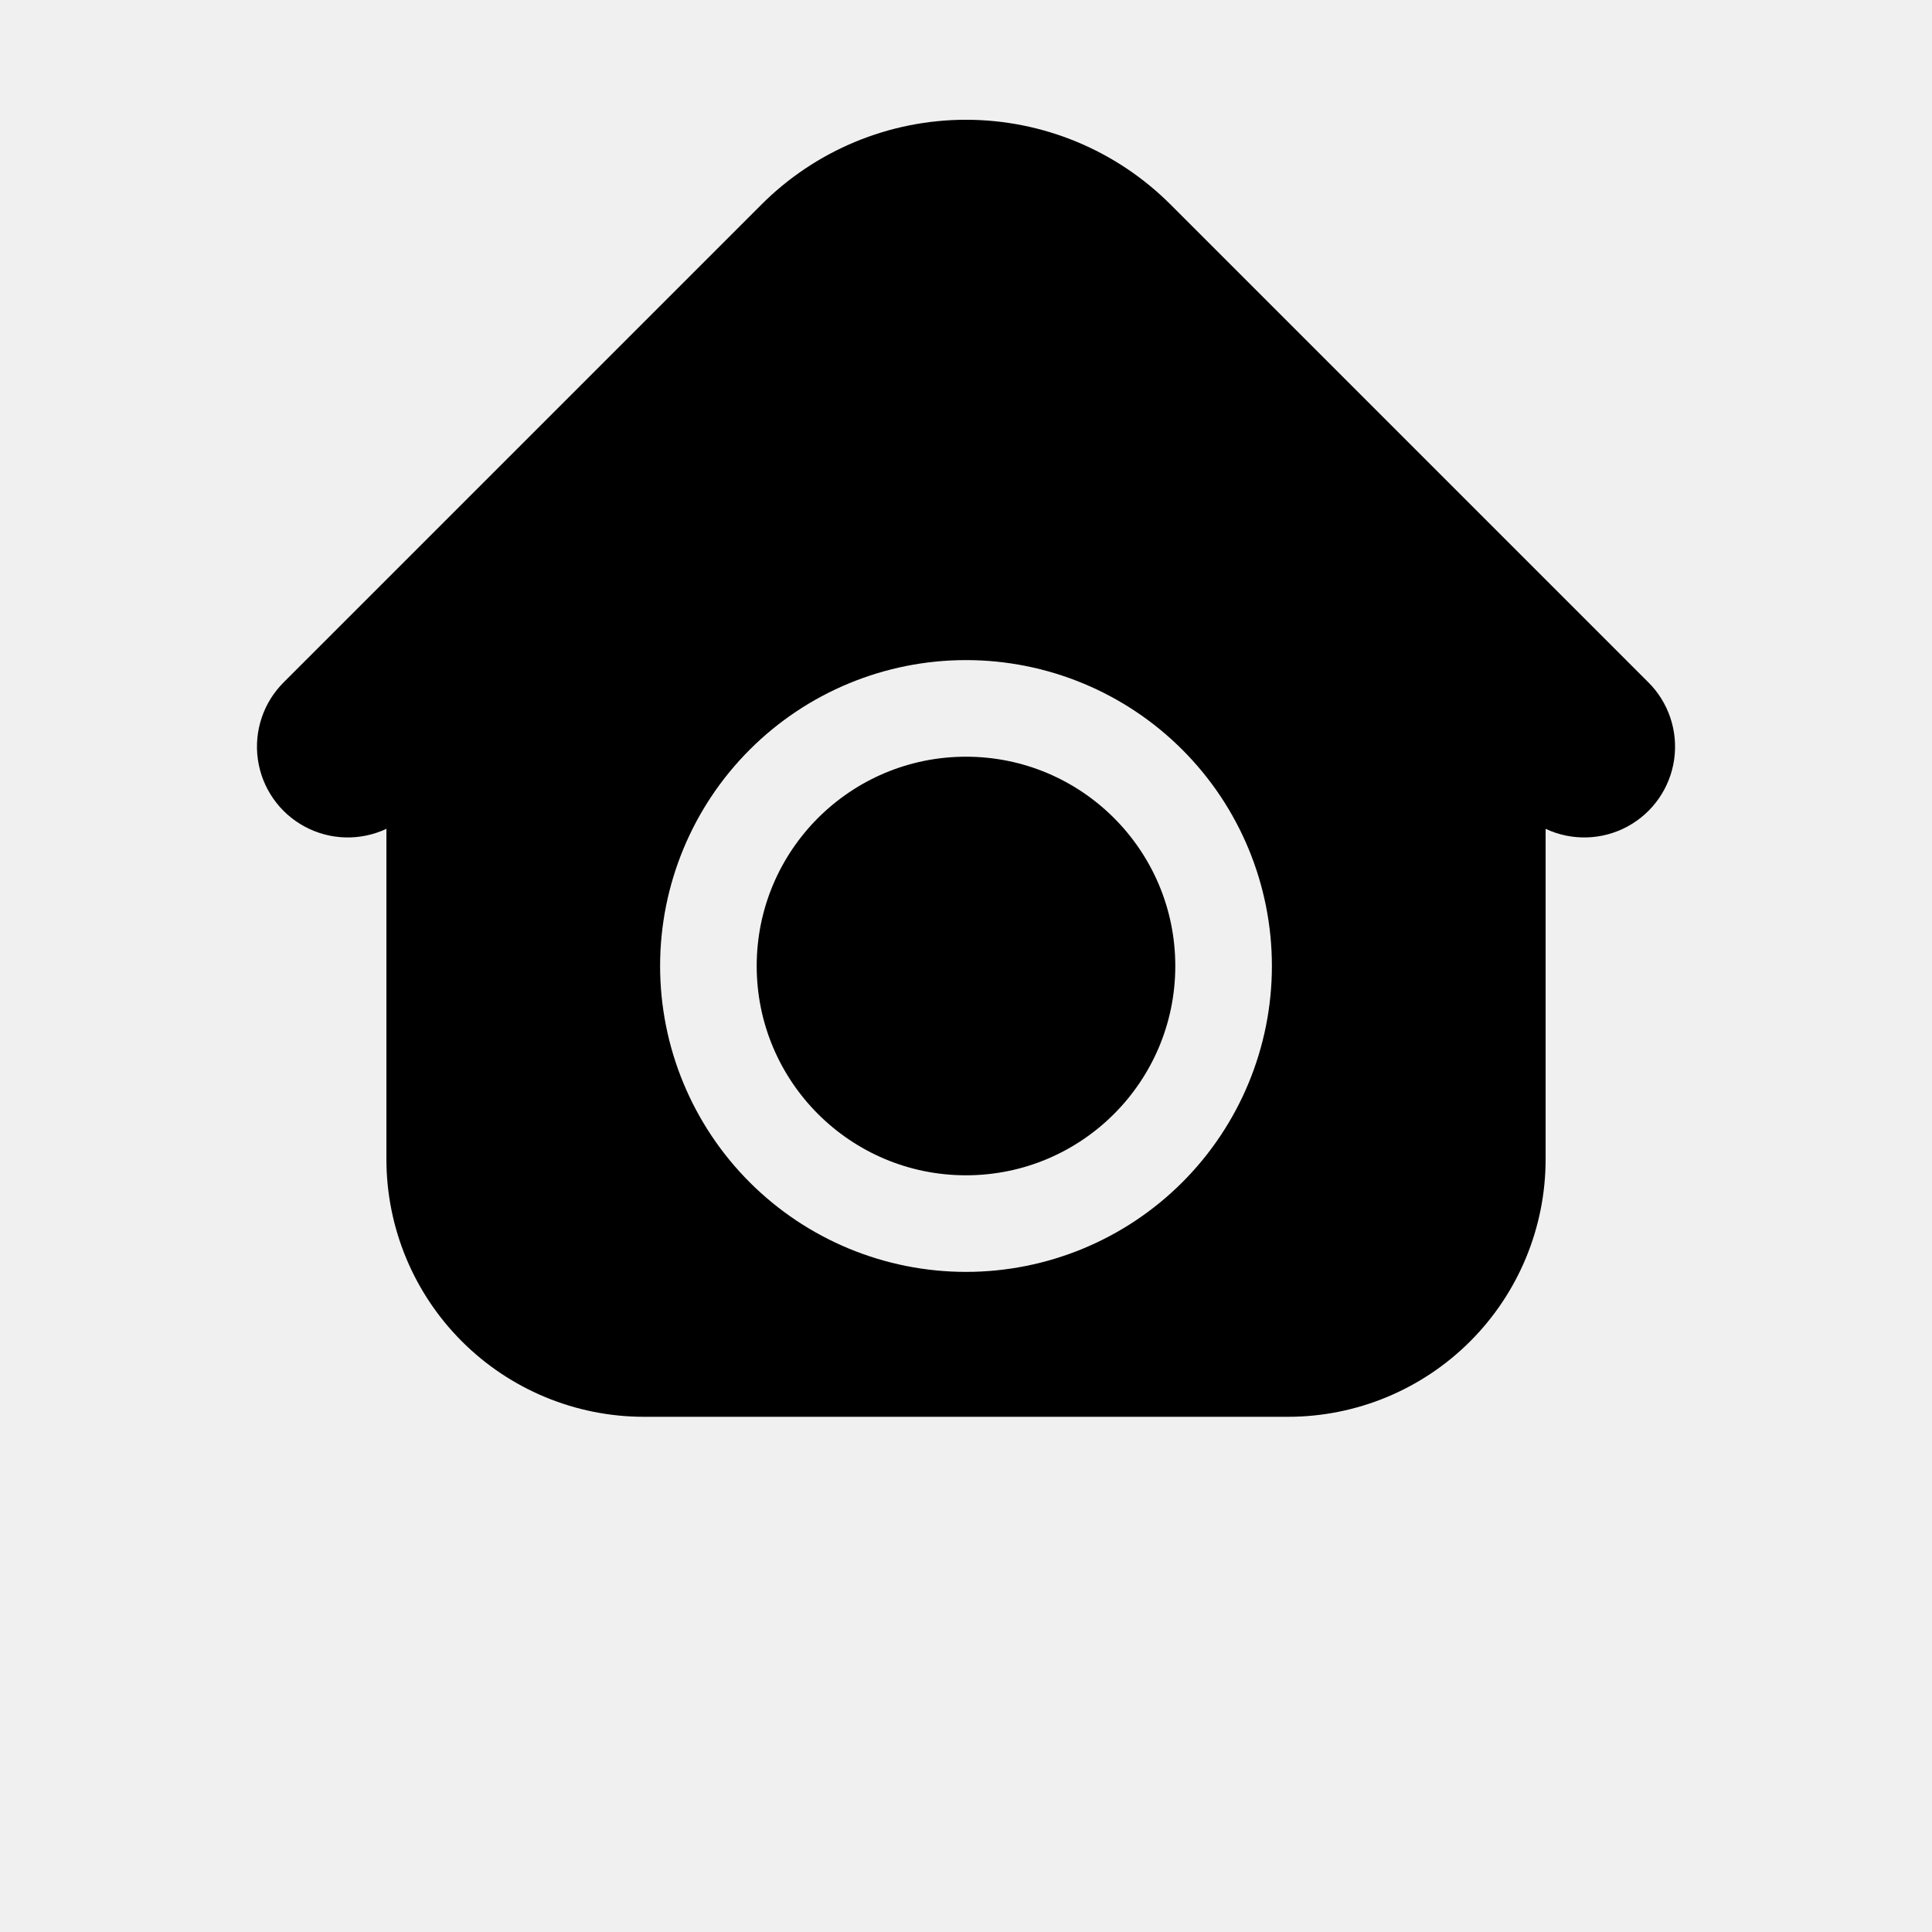
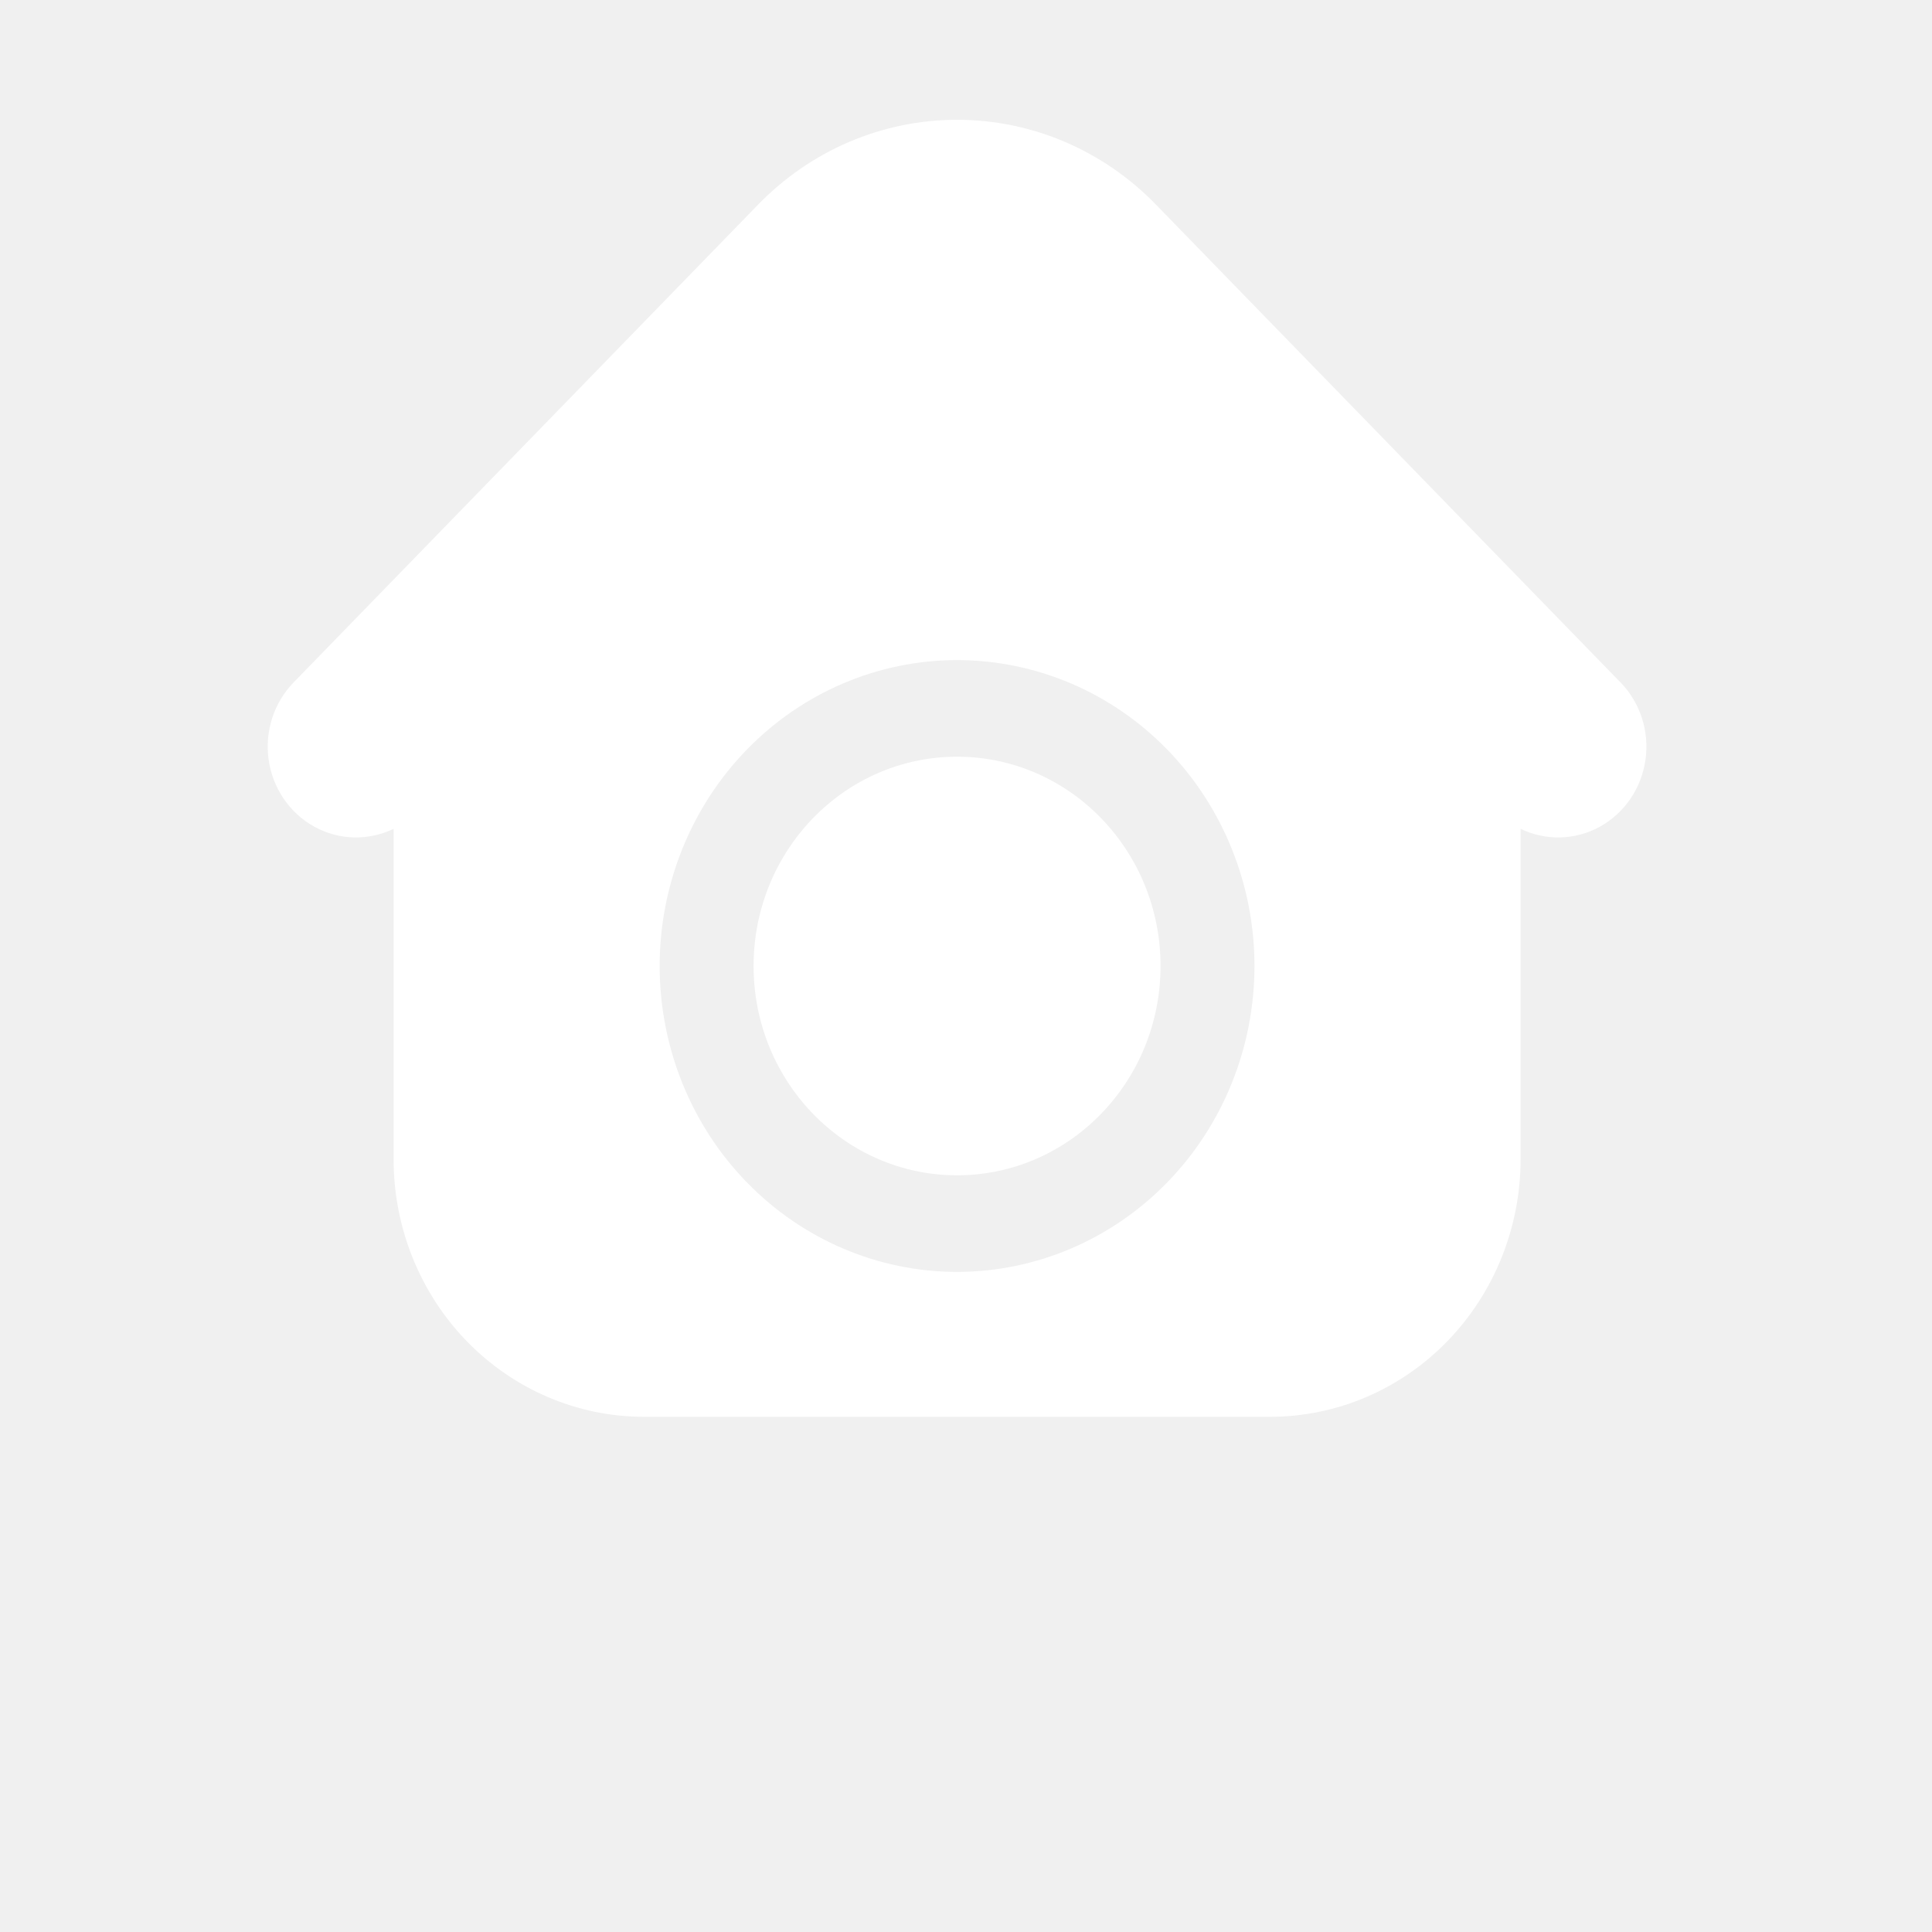
- <svg xmlns="http://www.w3.org/2000/svg" width="700pt" height="700pt" version="1.1" viewBox="0 0 700 700">
-   <g>
-     <path d="m425.83 350c0 41.883-33.949 75.832-75.832 75.832s-75.832-33.949-75.832-75.832 33.949-75.832 75.832-75.832 75.832 33.949 75.832 75.832" />
-     <path d="m597.1 247.1-172.9-172.9c-19.656-19.719-46.355-30.805-74.199-30.805s-54.543 11.086-74.199 30.805l-172.9 172.9c-7.43 7.324-10.945 17.746-9.469 28.078 1.473 10.332 7.762 19.348 16.949 24.305 9.184 4.953 20.176 5.258 29.621 0.816v119.7c0 24.754 9.832 48.492 27.336 65.996 17.504 17.504 41.242 27.336 65.996 27.336h233.34c24.754 0 48.492-9.832 65.996-27.336 17.504-17.504 27.336-41.242 27.336-65.996v-119.7c9.445 4.441 20.438 4.137 29.621-0.816 9.188-4.957 15.477-13.973 16.949-24.305 1.477-10.332-2.039-20.754-9.469-28.078zm-247.1 213.73c-29.395 0-57.586-11.676-78.371-32.461s-32.461-48.977-32.461-78.371 11.676-57.586 32.461-78.371 48.977-32.461 78.371-32.461 57.586 11.676 78.371 32.461 32.461 48.977 32.461 78.371-11.676 57.586-32.461 78.371-48.977 32.461-78.371 32.461z" />
-   </g>
+ <svg xmlns="http://www.w3.org/2000/svg" width="36" height="36" viewBox="0 0 36 36" fill="none">
+   <path d="M21.625 18C21.625 20.154 19.927 21.9 17.833 21.9C15.739 21.9 14.042 20.154 14.042 18C14.042 15.846 15.739 14.1 17.833 14.1C19.927 14.1 21.625 15.846 21.625 18Z" fill="white" />
+   <path d="M30.188 12.708L21.543 3.816C20.561 2.802 19.226 2.232 17.834 2.232C16.441 2.232 15.106 2.802 14.123 3.816L5.479 12.708C5.107 13.085 4.931 13.621 5.005 14.152C5.079 14.683 5.393 15.147 5.853 15.402C6.312 15.657 6.861 15.672 7.334 15.444V21.6C7.334 22.873 7.825 24.094 8.7 24.994C9.576 25.894 10.762 26.4 12 26.4H23.667C24.905 26.4 26.092 25.894 26.967 24.994C27.842 24.094 28.334 22.873 28.334 21.6V15.444C28.806 15.672 29.356 15.657 29.815 15.402C30.274 15.147 30.589 14.683 30.662 14.152C30.736 13.621 30.56 13.085 30.189 12.708H30.188ZM17.833 23.7C16.364 23.7 14.954 23.099 13.915 22.03C12.876 20.962 12.292 19.512 12.292 18C12.292 16.488 12.876 15.038 13.915 13.969C14.954 12.9 16.364 12.3 17.833 12.3C19.303 12.3 20.713 12.9 21.752 13.969C22.791 15.038 23.375 16.488 23.375 18C23.375 19.512 22.791 20.962 21.752 22.03C20.713 23.099 19.303 23.7 17.833 23.7Z" fill="white" />
</svg>
